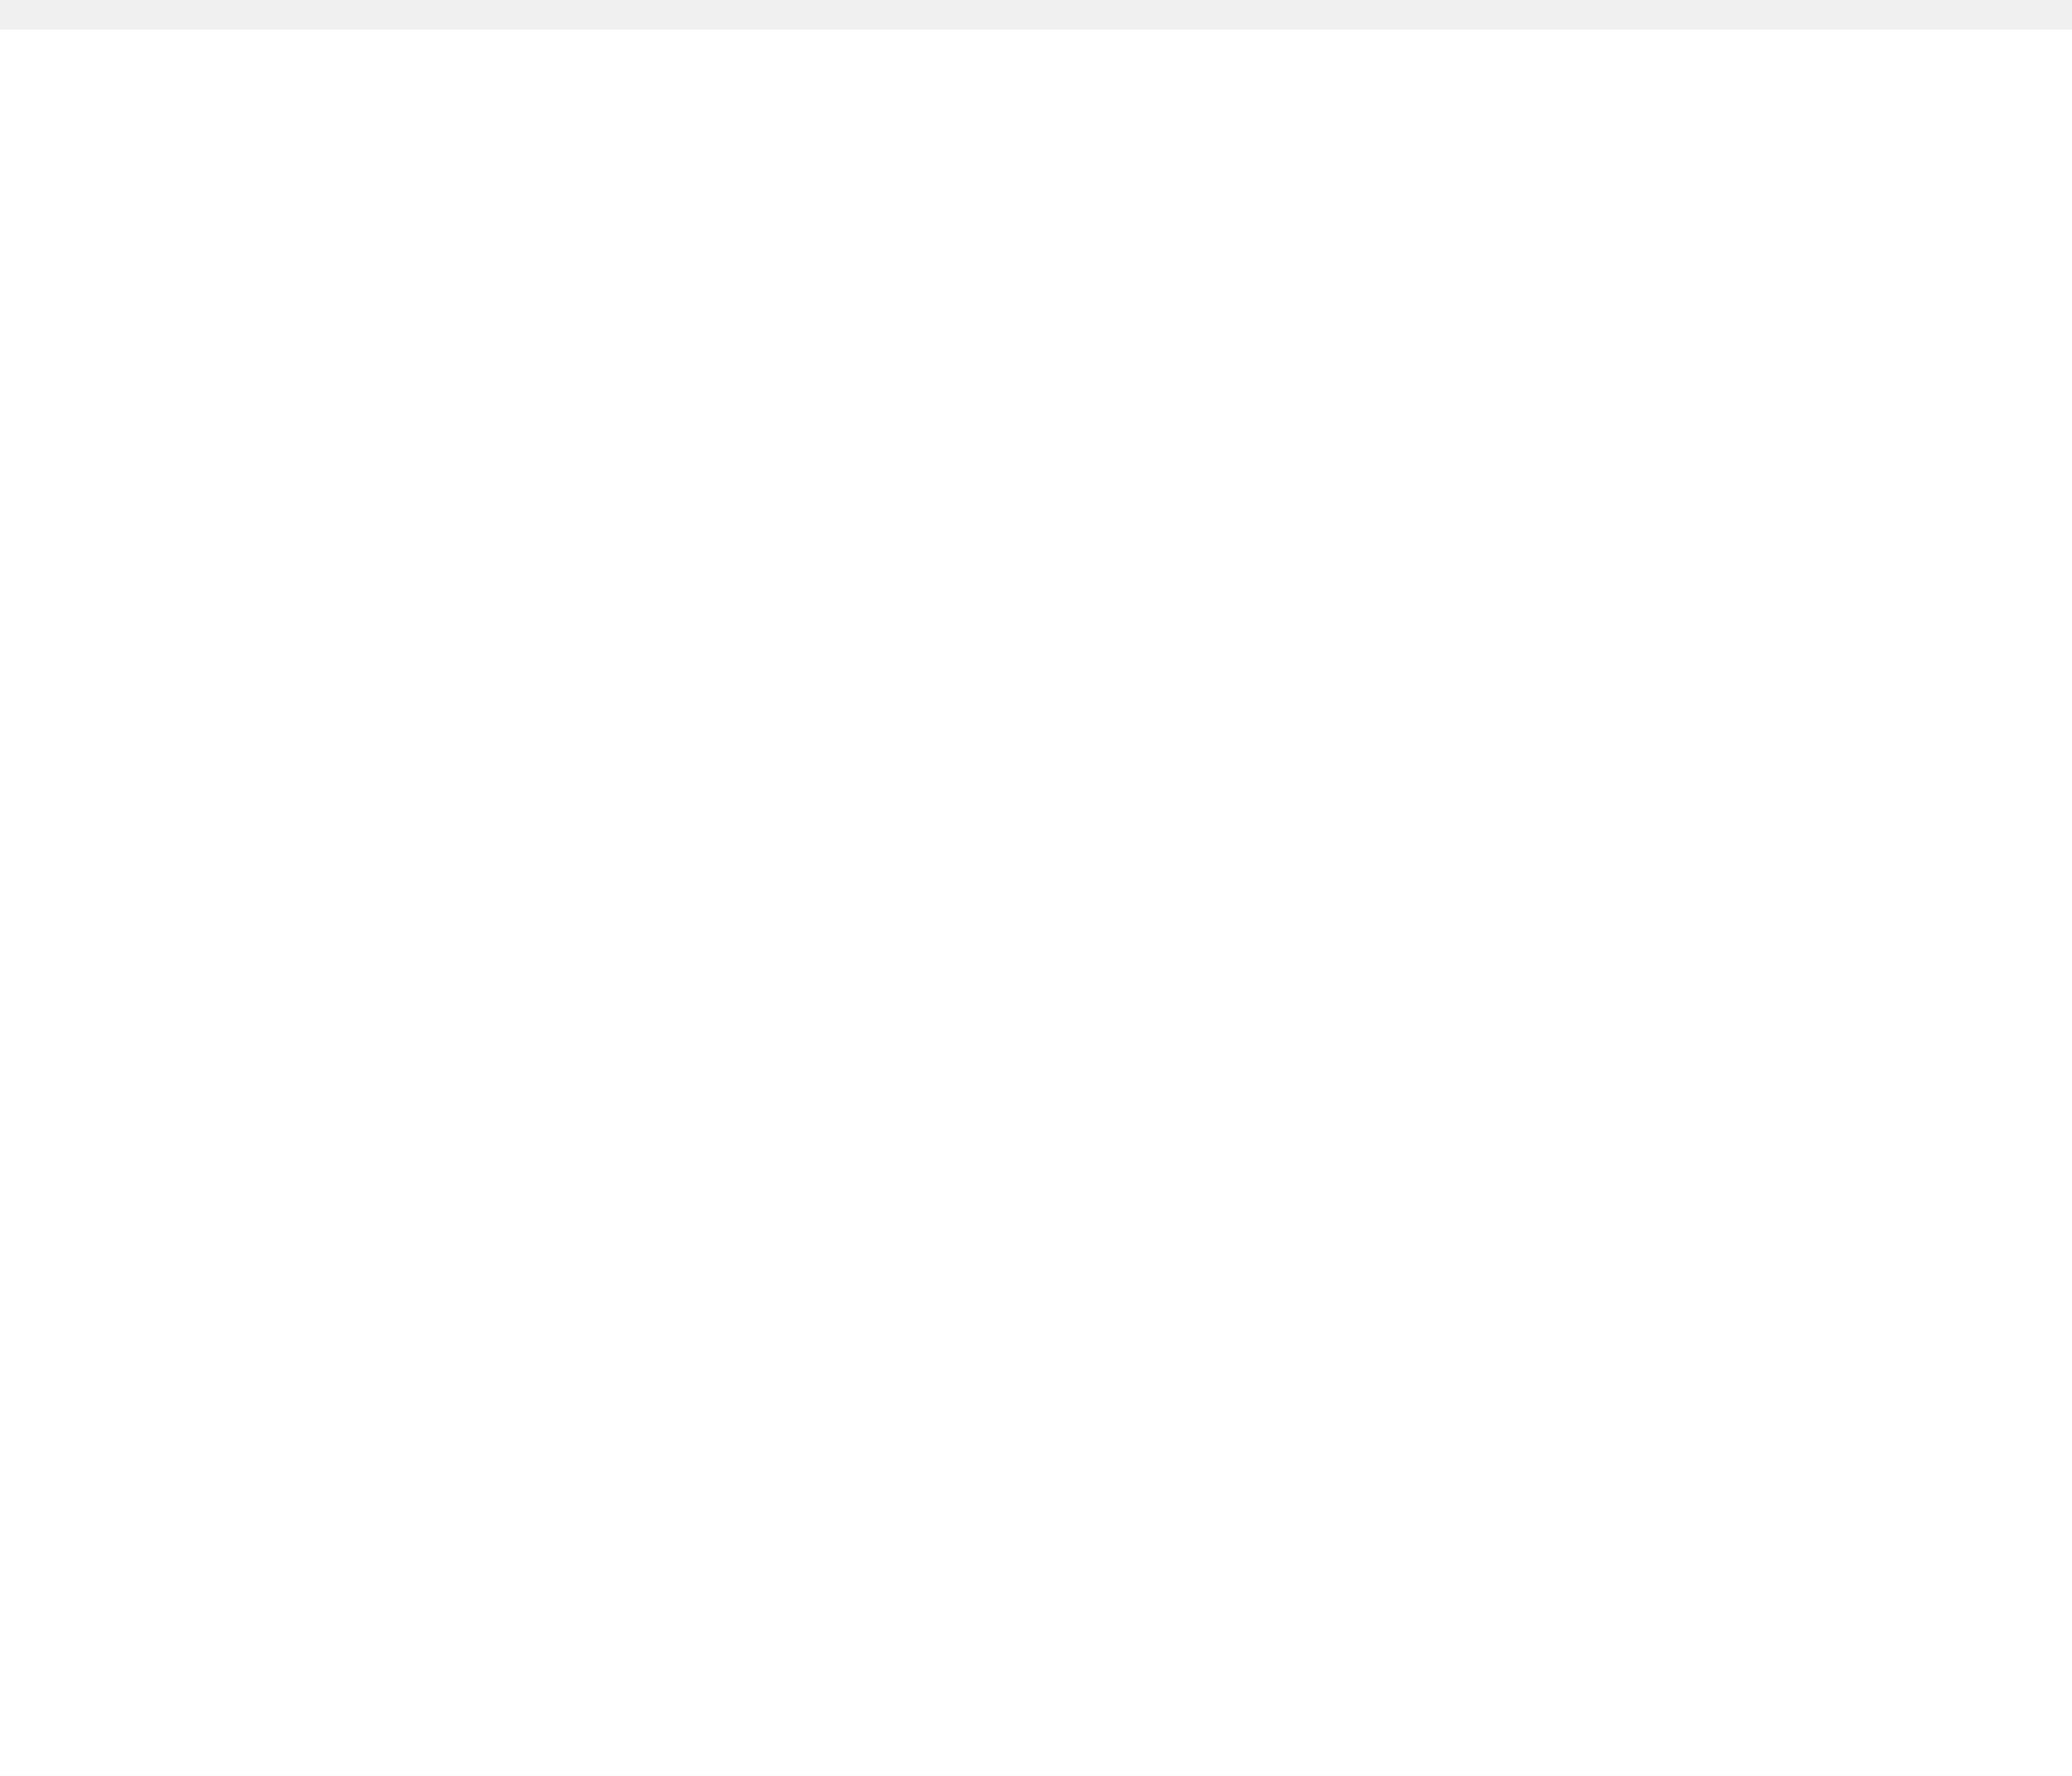
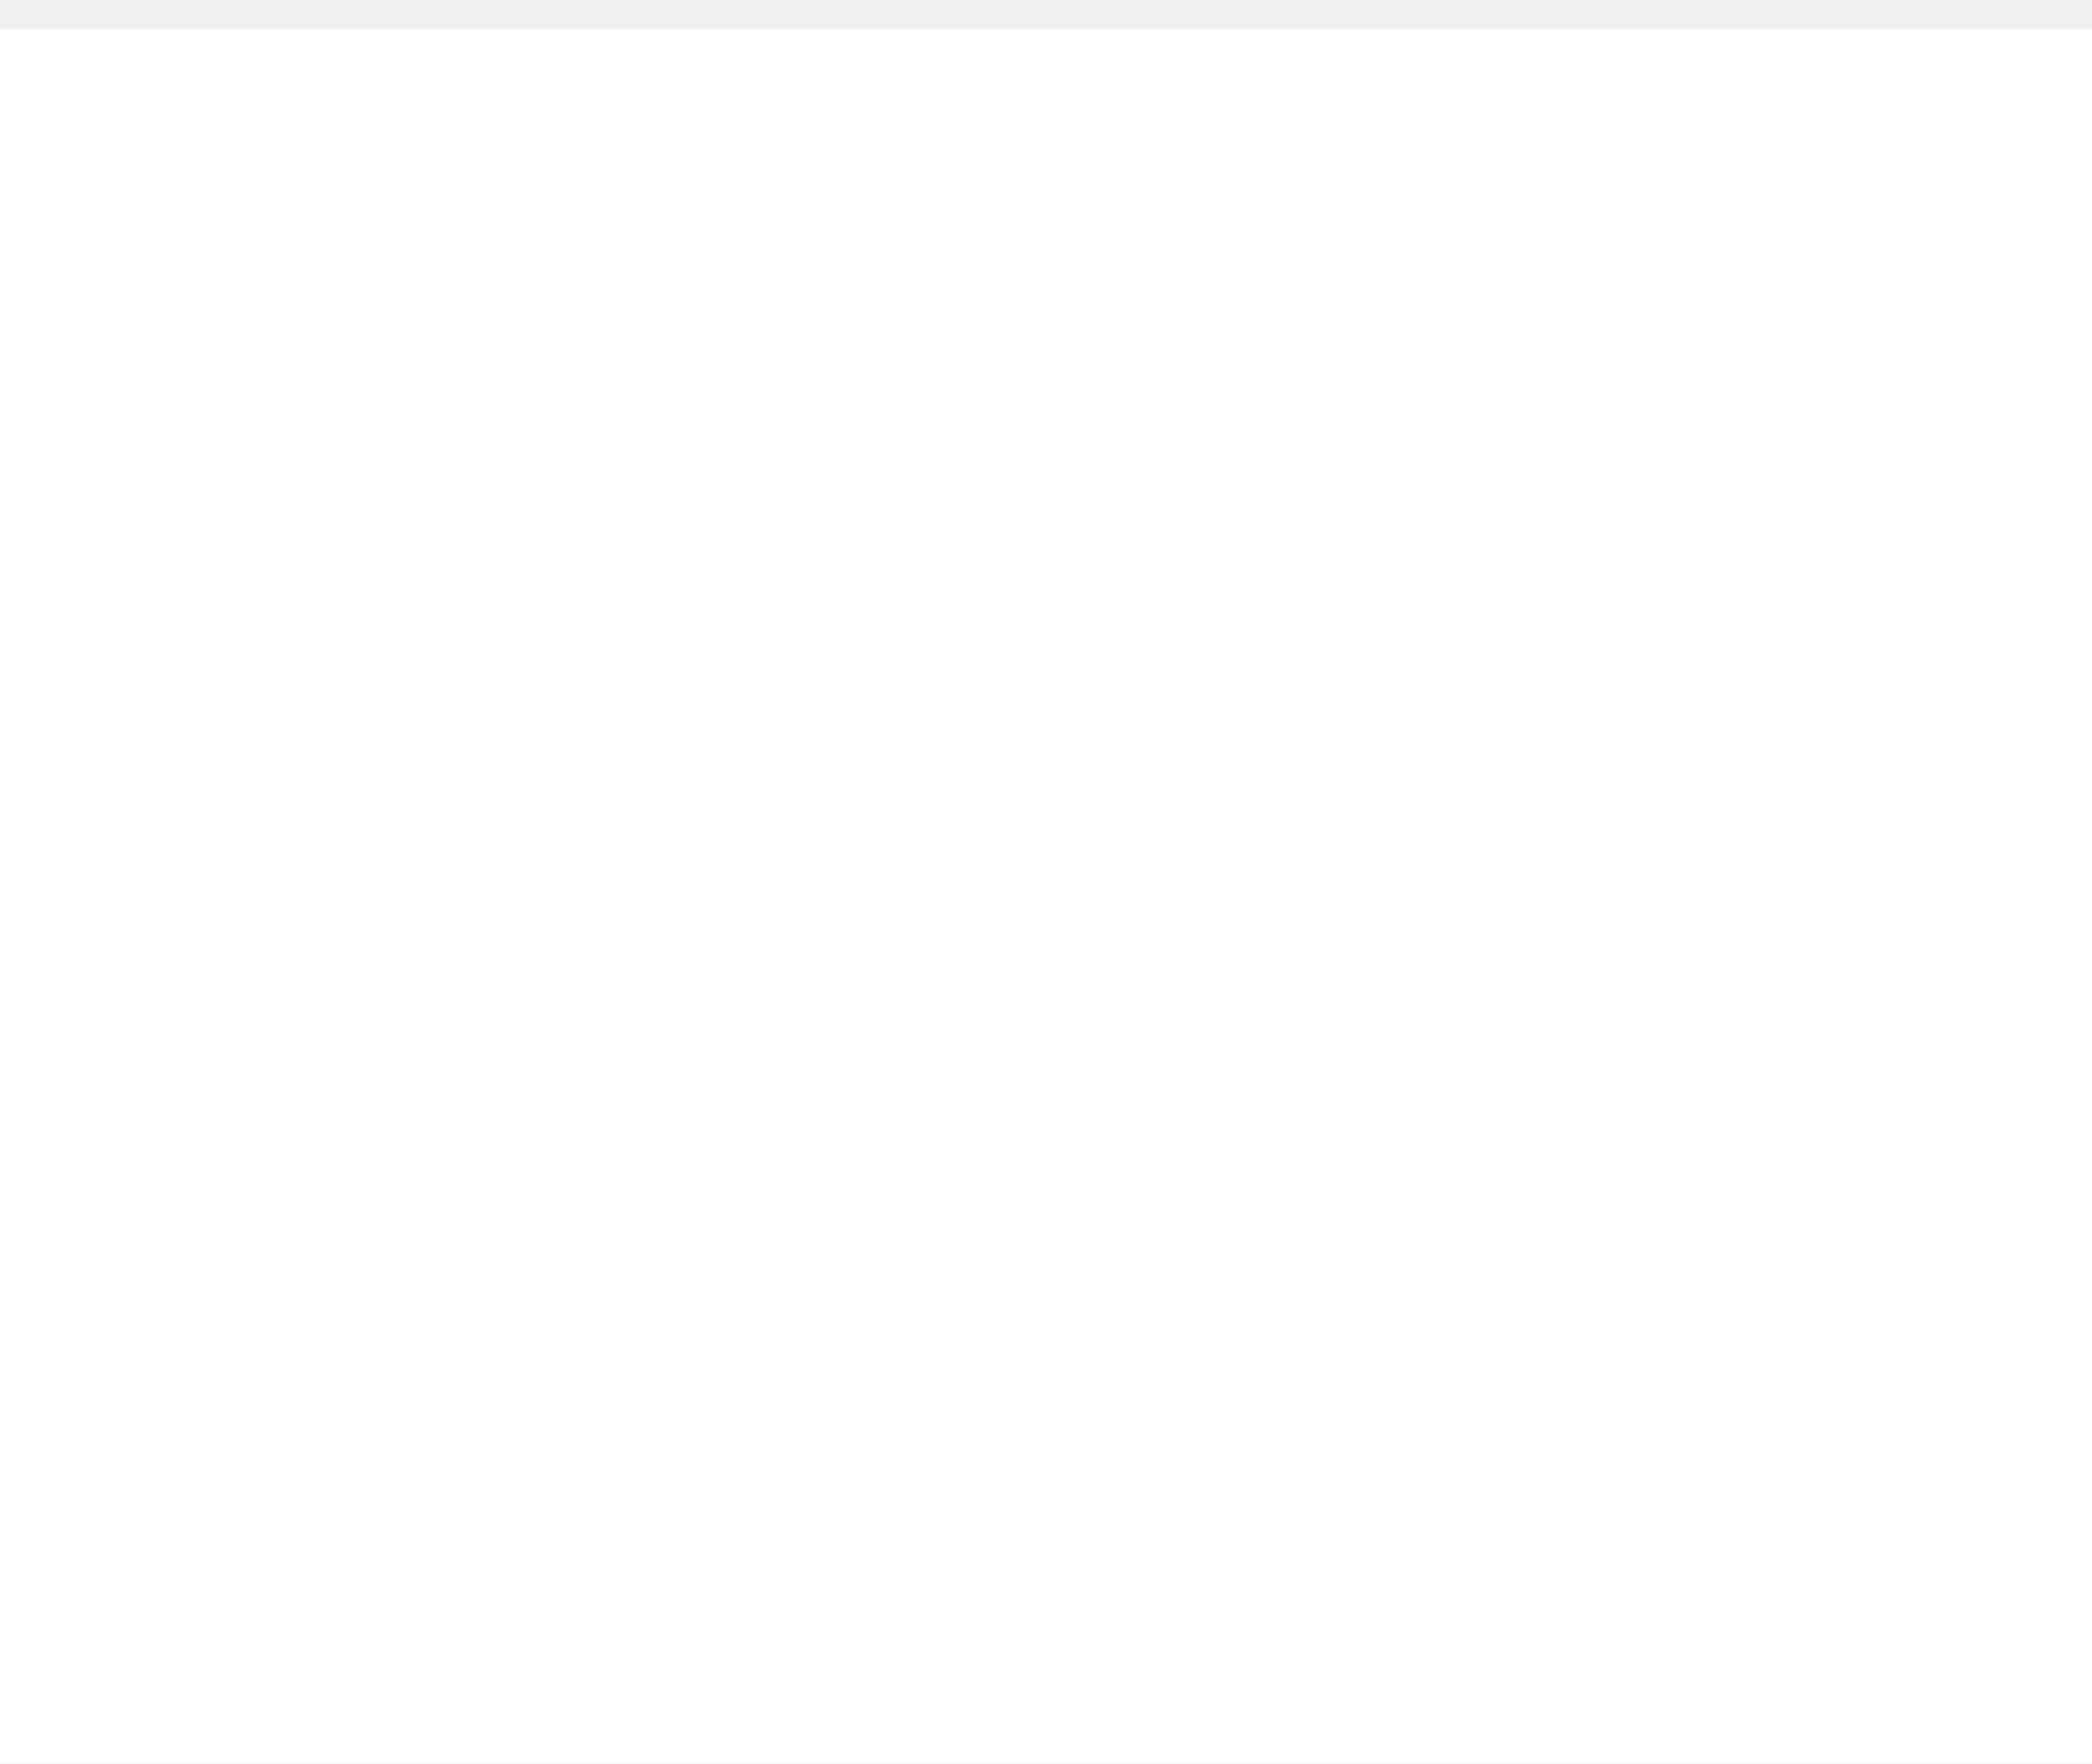
- <svg xmlns="http://www.w3.org/2000/svg" width="70" height="60" viewBox="0 0 70 60" fill="none">
-   <rect y="1" width="70" height="59" fill="white" />
-   <rect y="24" width="70" height="15" />
-   <rect x="34" y="24" width="35" height="35" class="result-right" />
-   <rect x="34" y="24" width="35" height="15" class="condition-right" />
-   <rect y="24" width="35" height="35" class="result-left" />
-   <rect y="24" width="35" height="15" class="condition-left" />
-   <path d="M35.242 39L70 24L0 24.062L35.242 39Z" class="condition" />
-   <rect x="0.5" y="0.5" width="69" height="59" class="box" />
+ <svg xmlns="http://www.w3.org/2000/svg" width="70" height="59" viewBox="0 0 70 59" fill="none">
+   <rect y="0.983" width="70" height="58.017" fill="white" />
+   <rect x="35.5" y="30.483" width="34.5" height="28.517" class="result-right" />
+   <rect y="30.483" width="34.5" height="28.517" class="result-left" />
+   <path d="M35 30L70 1H0L35 30Z" class="condition" />
</svg>
